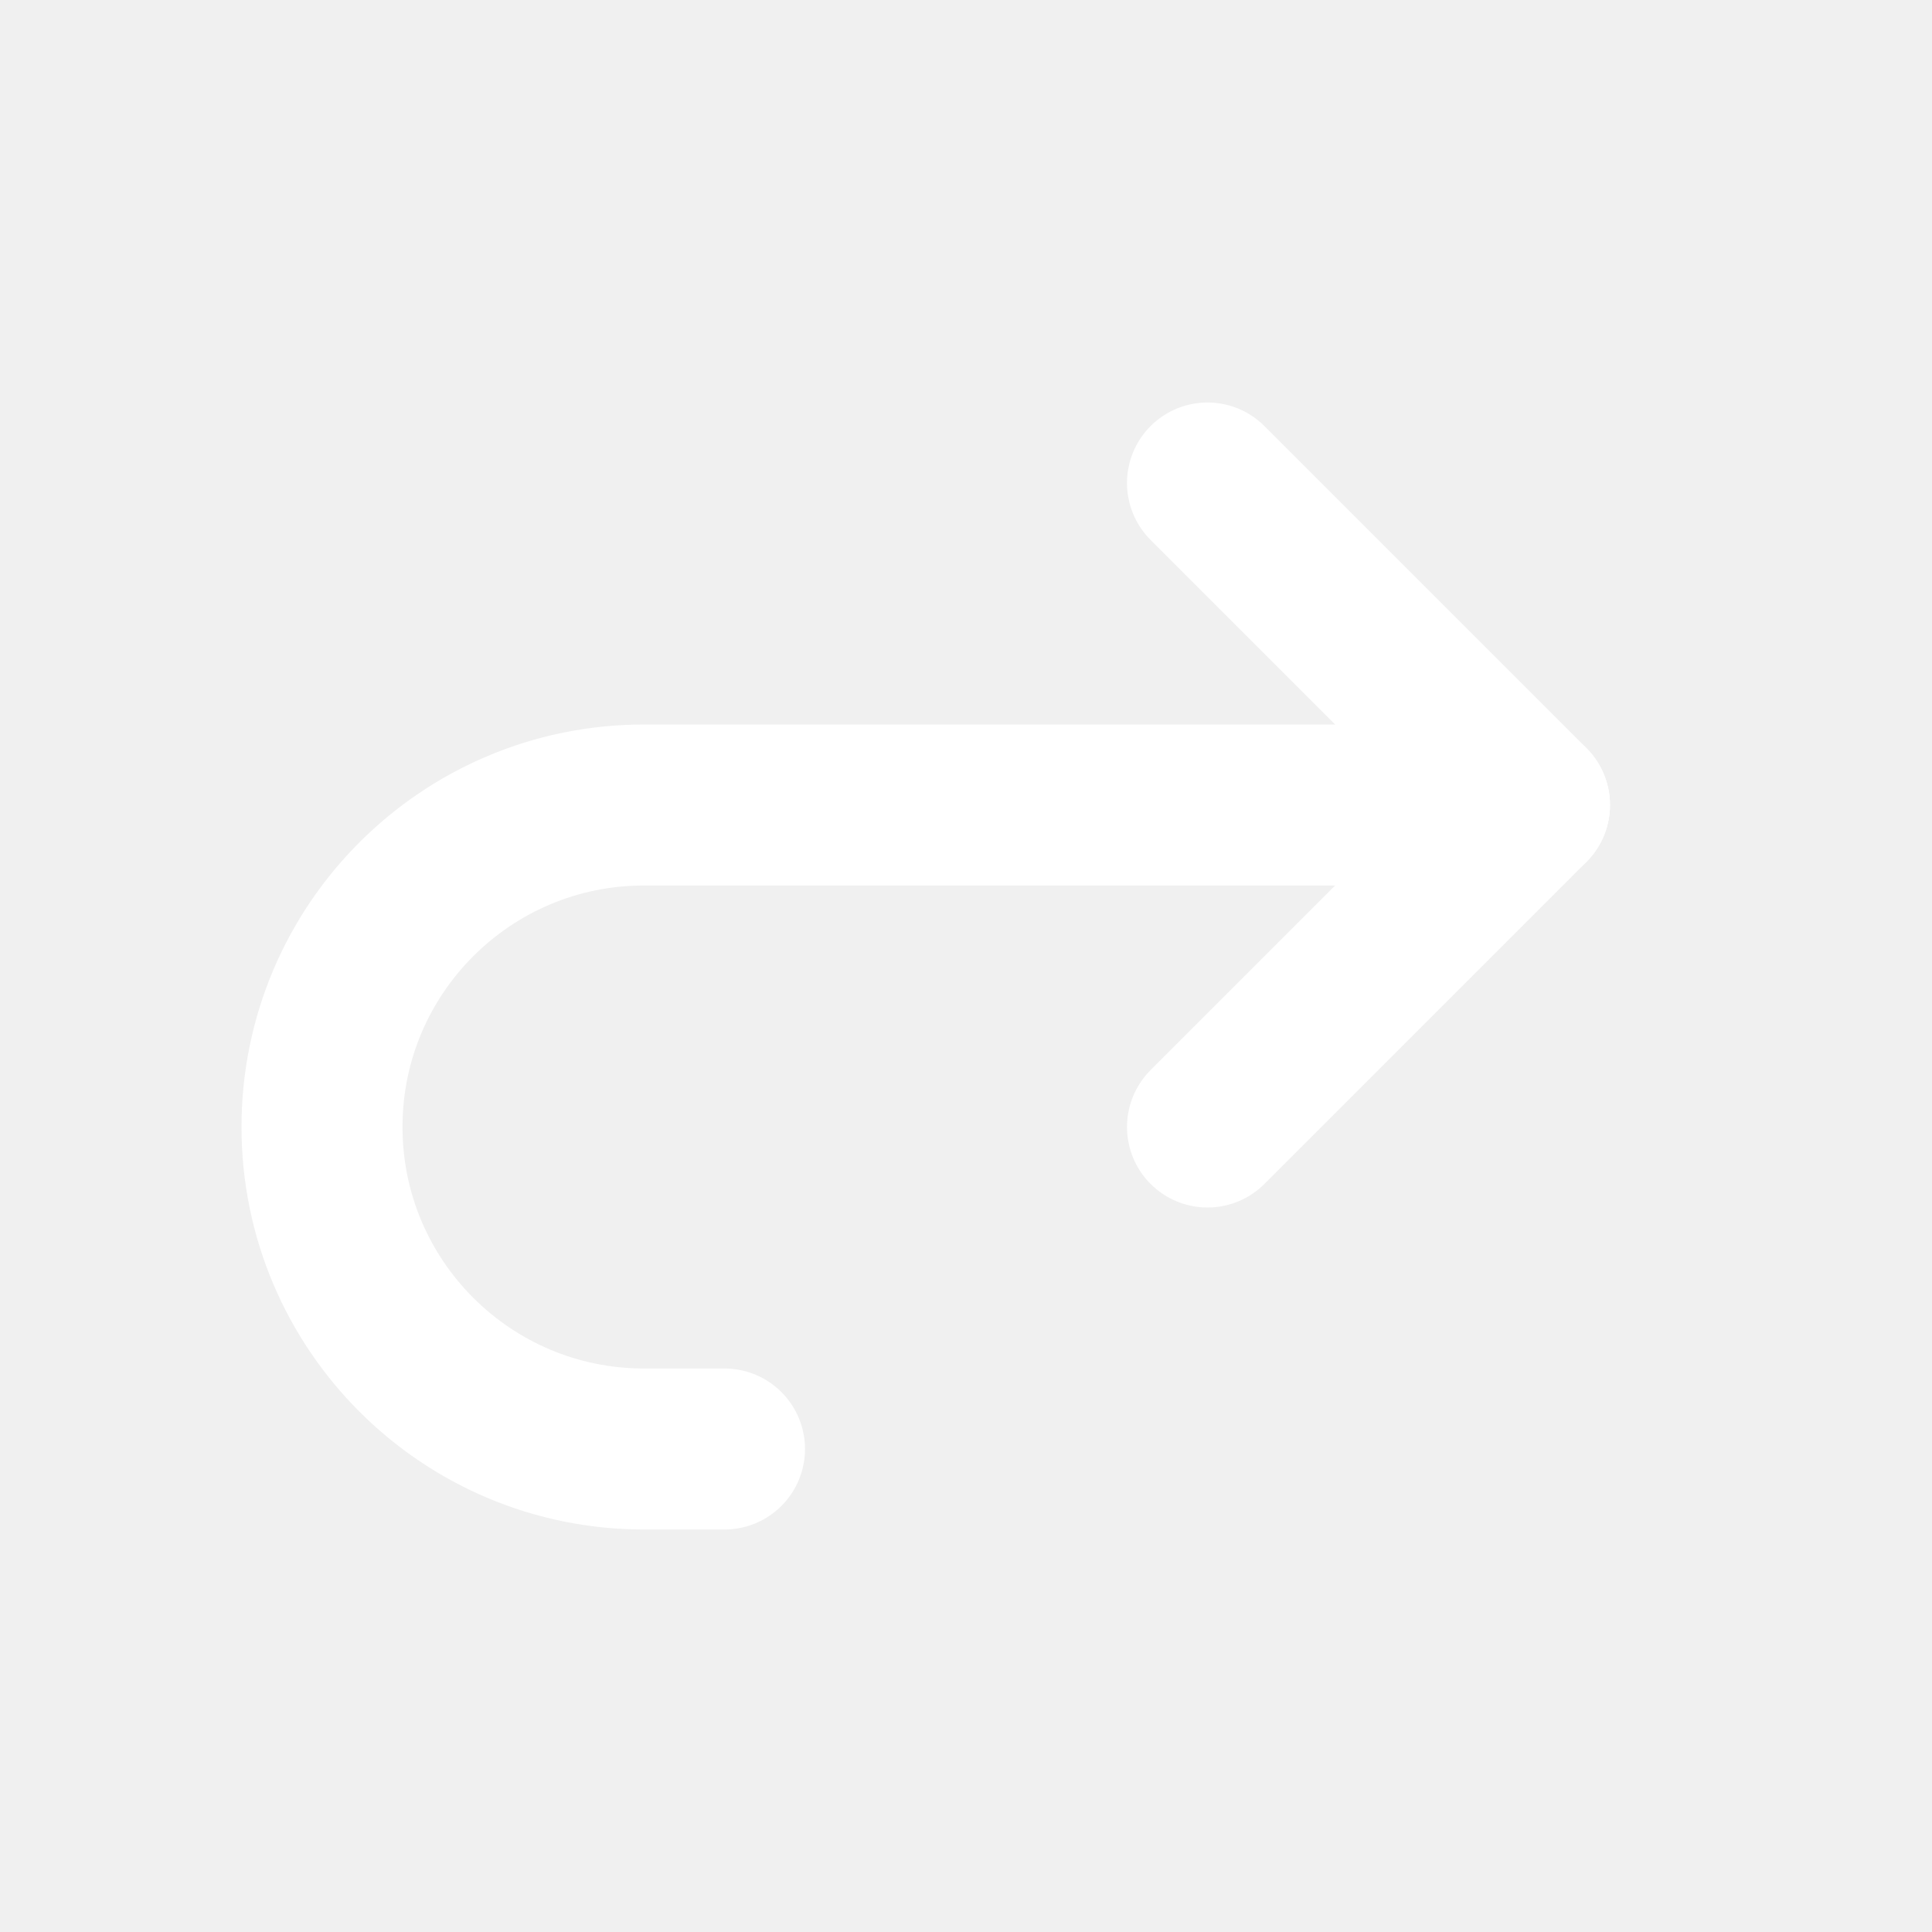
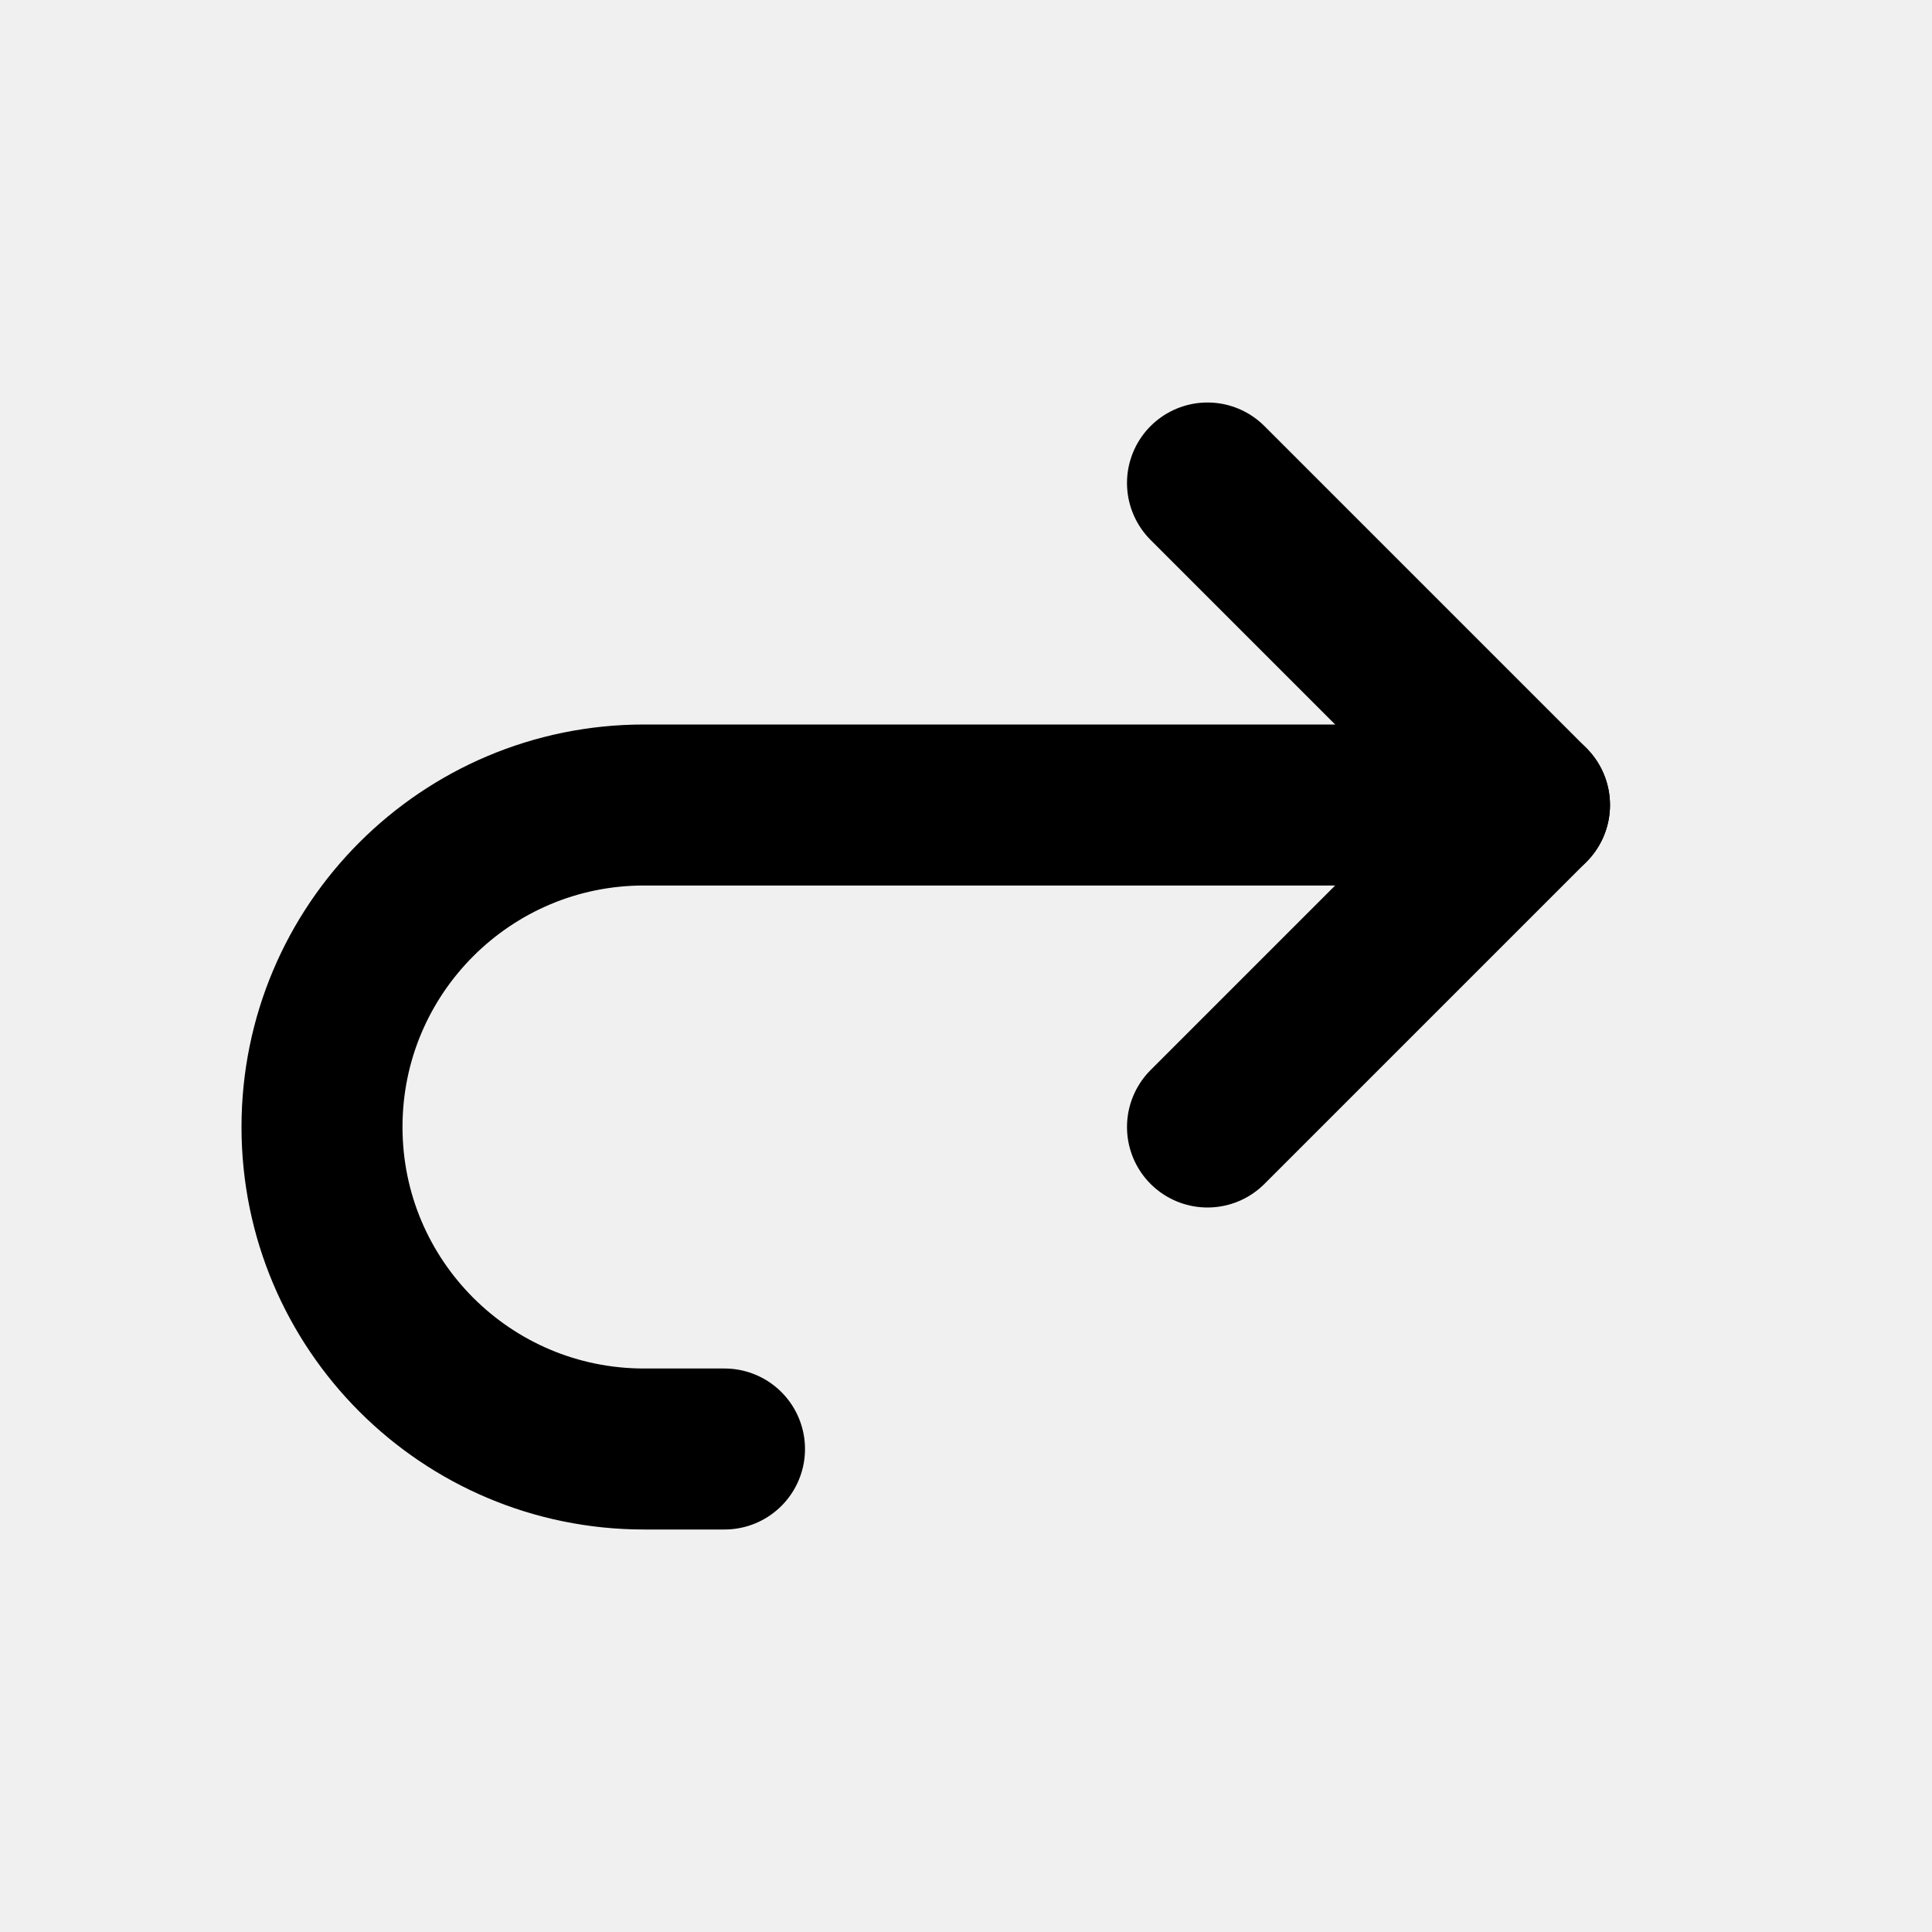
- <svg xmlns="http://www.w3.org/2000/svg" width="24" height="24" viewBox="0 0 24 24" fill="none" stroke="#ffffff" stroke-width="2" stroke-linecap="round" stroke-linejoin="round" class="icon icon-tabler icons-tabler-outline icon-tabler-arrow-forward-up">
+ <svg xmlns="http://www.w3.org/2000/svg" width="24" height="24" viewBox="0 0 24 24" fill="none" stroke="currentColor" stroke-width="2" stroke-linecap="round" stroke-linejoin="round" class="icon icon-tabler icons-tabler-outline icon-tabler-arrow-forward-up">
  <path stroke="none" d="M0 0h24v24H0z" fill="none" />
  <path d="M15 14l4 -4l-4 -4" />
  <path d="M19 10h-11a4 4 0 1 0 0 8h1" />
</svg>
